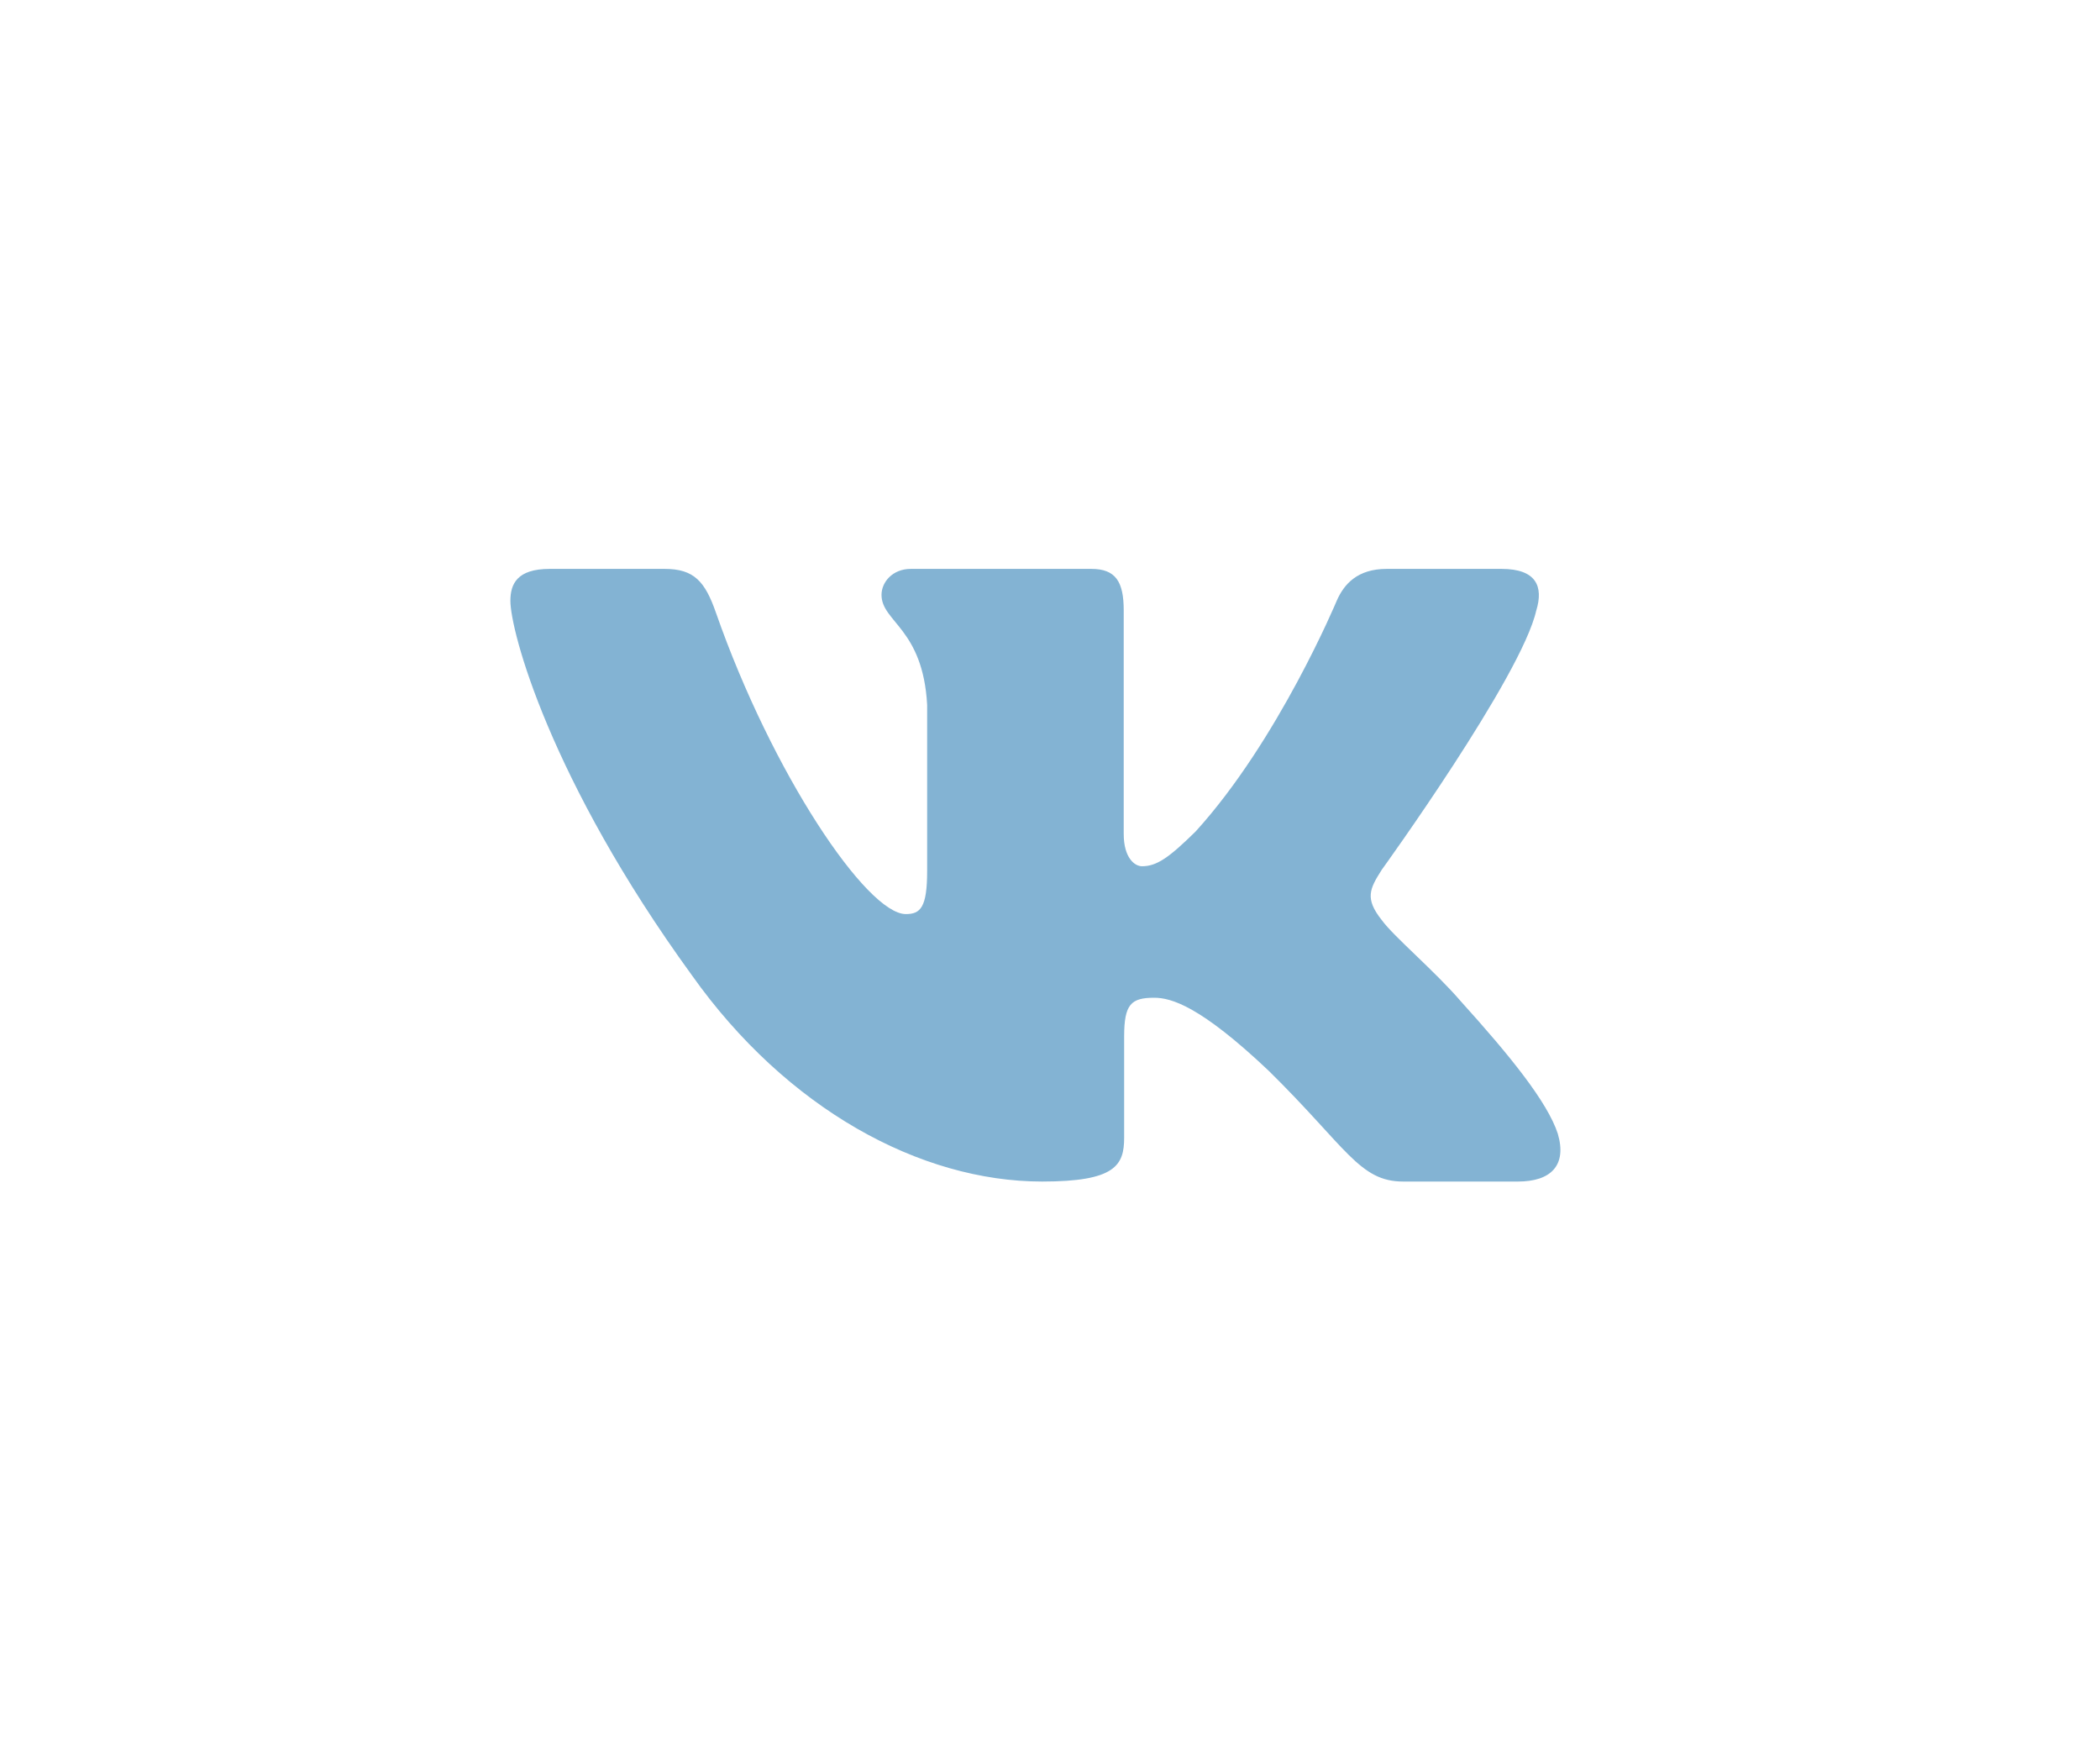
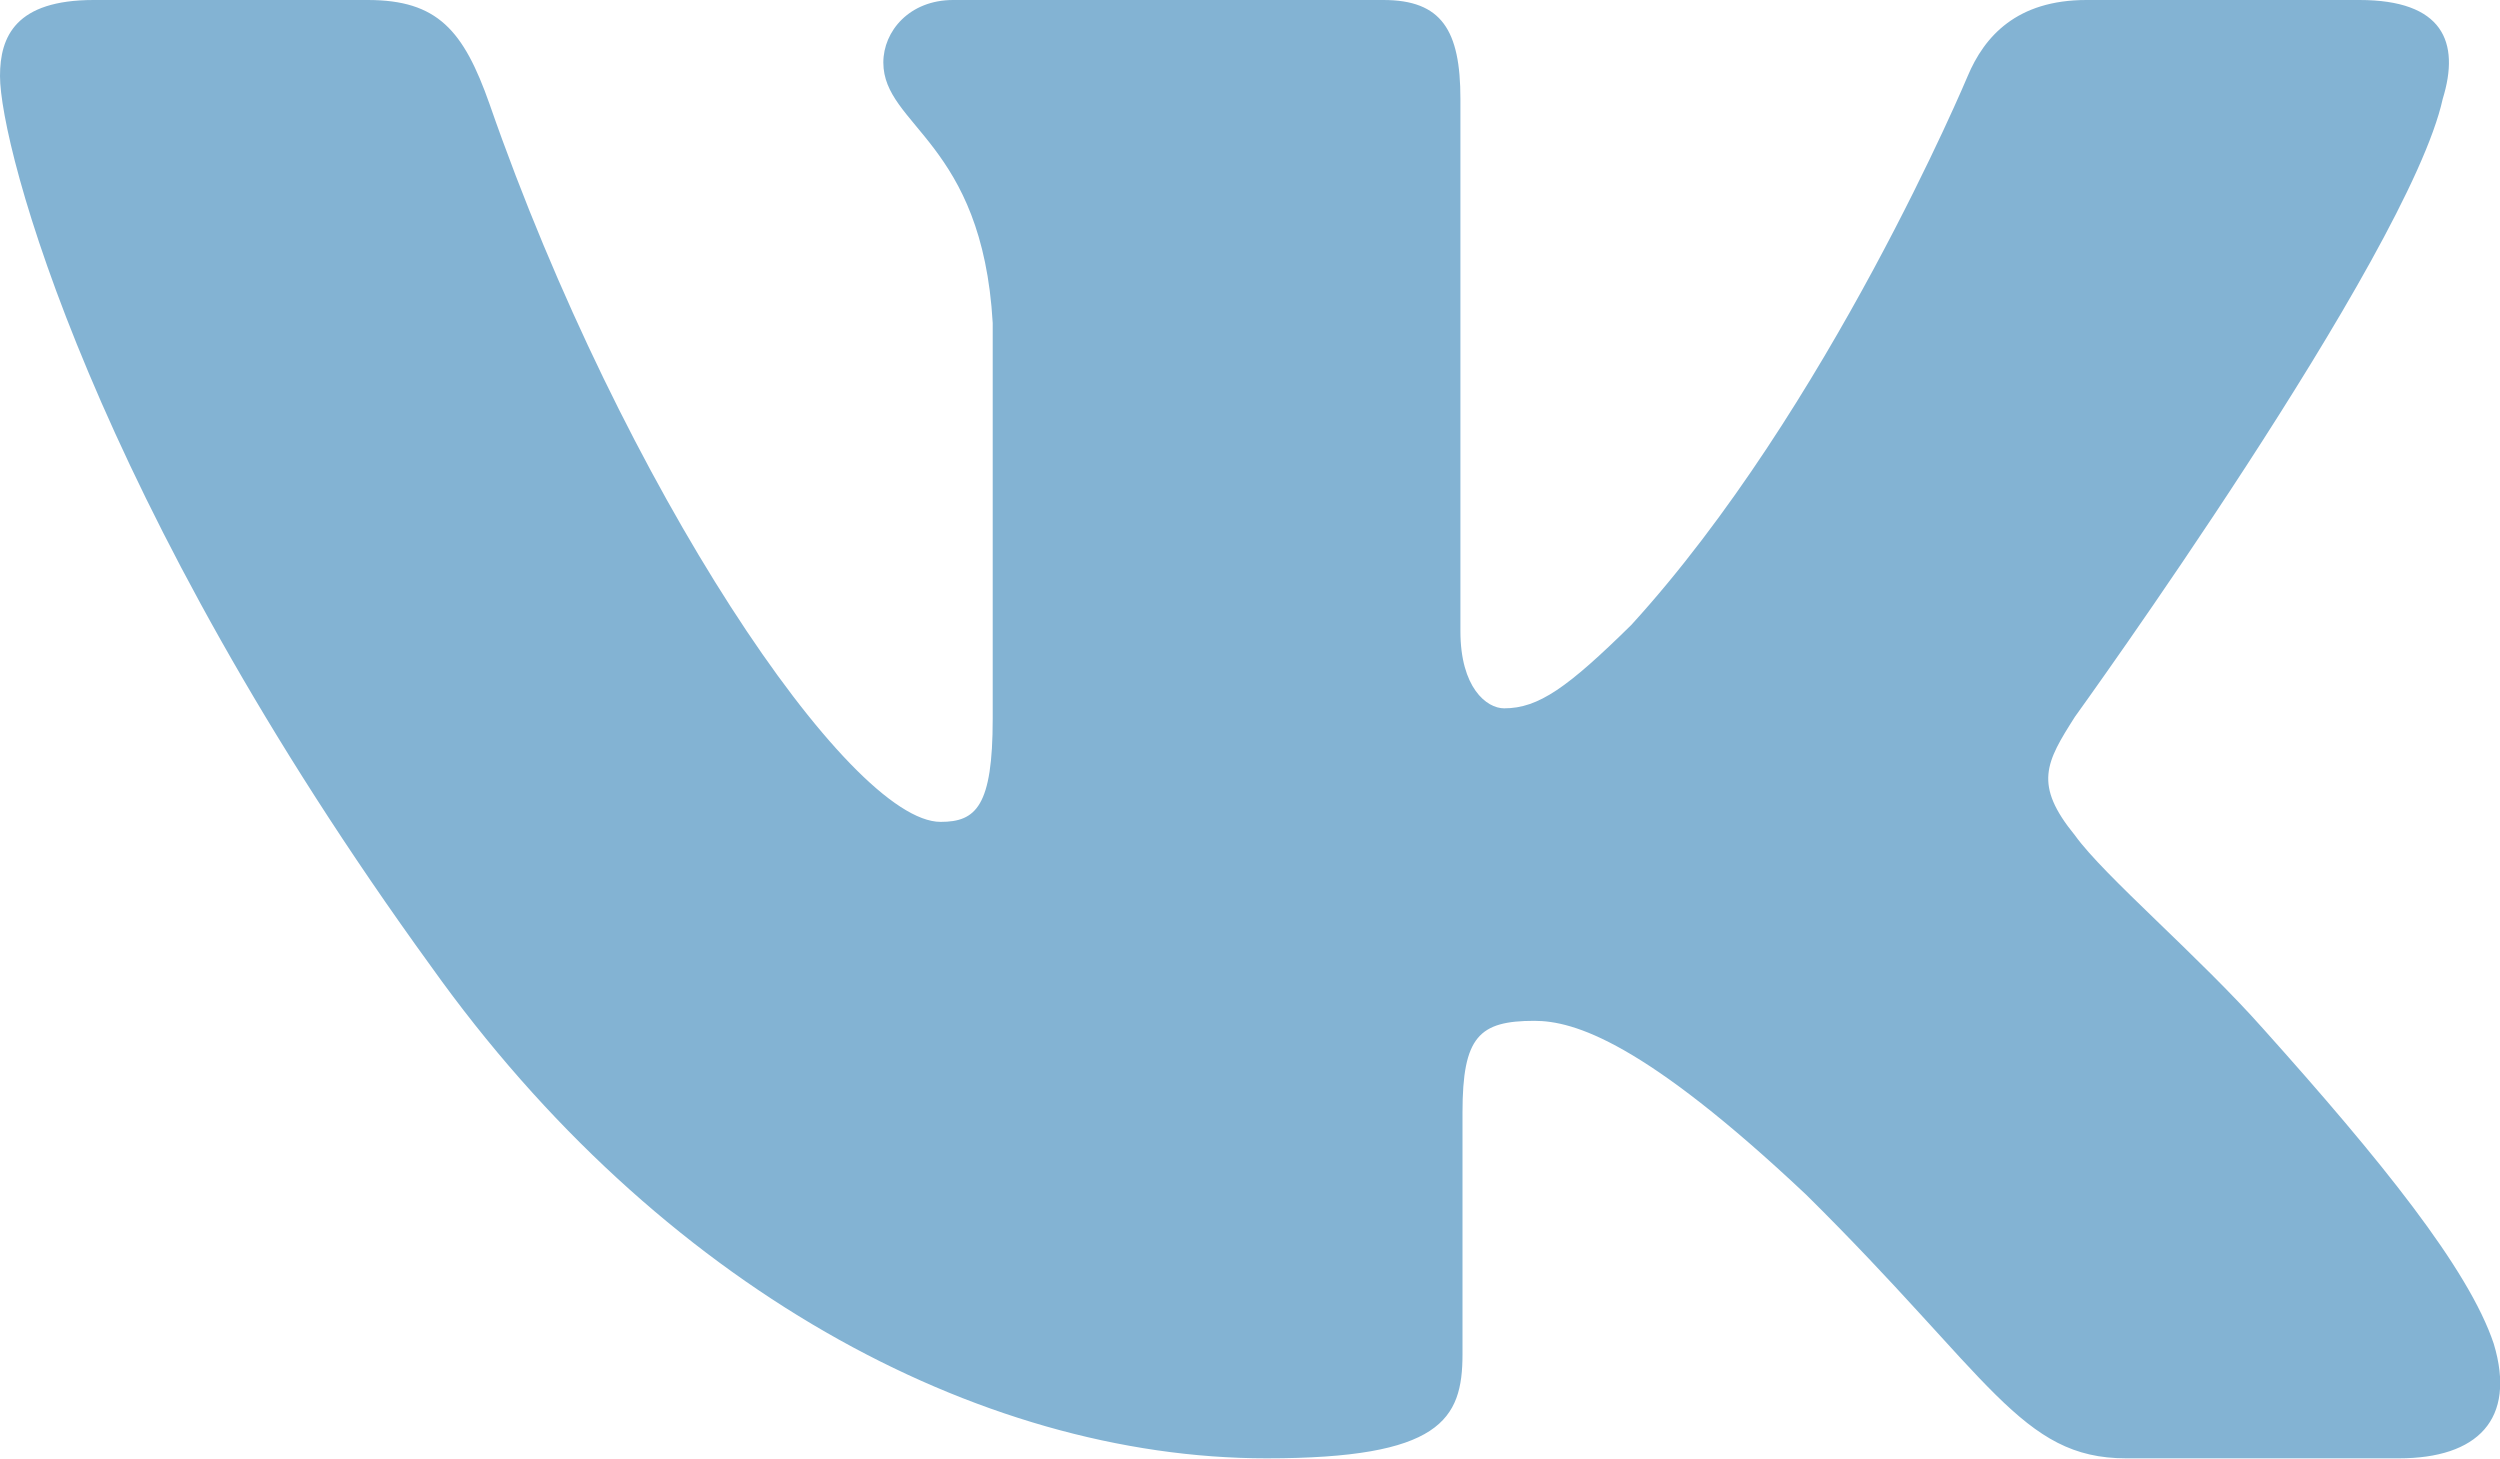
- <svg xmlns="http://www.w3.org/2000/svg" width="48" height="40" fill="none" viewBox="0 0 48 40">
-   <path fill="#83b3d3" fill-rule="evenodd" d="M35.116 13.948c.166-.546 0-.948-.795-.948h-2.625c-.668 0-.976.347-1.143.73 0 0-1.335 3.196-3.226 5.272-.612.602-.89.793-1.224.793-.167 0-.418-.191-.418-.738v-5.109c0-.656-.184-.948-.74-.948h-4.128c-.417 0-.668.304-.668.593 0 .621.946.765 1.043 2.513v3.798c0 .833-.153.984-.487.984-.89 0-3.055-3.211-4.34-6.885-.249-.715-.5-1.003-1.172-1.003h-2.627c-.75 0-.9.347-.9.73 0 .682.89 4.07 4.145 8.551C17.981 25.341 21.036 27 23.82 27c1.67 0 1.875-.368 1.875-1.003v-2.313c0-.737.158-.884.687-.884.39 0 1.057.192 2.615 1.667C30.776 26.216 31.07 27 32.071 27h2.625c.75 0 1.126-.368.91-1.096-.238-.724-1.088-1.775-2.215-3.022-.612-.71-1.53-1.475-1.809-1.858-.389-.491-.278-.71 0-1.147 0 0 3.2-4.426 3.533-5.929z" clip-rule="evenodd" />
+ <svg xmlns="http://www.w3.org/2000/svg" width="24" height="14" fill="none" viewBox="0 0 24 14">
+   <path fill="#83b3d3" fill-rule="evenodd" d="M23.45.95c.17-.55 0-.95-.8-.95h-2.62c-.67 0-.98.35-1.14.73 0 0-1.34 3.2-3.23 5.27-.61.6-.89.8-1.22.8-.17 0-.42-.2-.42-.74V.95c0-.66-.18-.95-.74-.95H9.15c-.42 0-.67.3-.67.6 0 .61.95.76 1.05 2.5v3.8c0 .84-.16.99-.5.99-.88 0-3.05-3.21-4.33-6.89-.25-.71-.5-1-1.17-1H.9C.15 0 0 .35 0 .73c0 .68.89 4.07 4.14 8.55C6.32 12.34 9.38 14 12.16 14c1.67 0 1.88-.37 1.88-1v-2.32c0-.73.16-.88.69-.88.38 0 1.05.2 2.61 1.67C19.11 13.22 19.4 14 20.41 14h2.62c.75 0 1.13-.37.91-1.1-.24-.72-1.09-1.77-2.21-3.02-.62-.7-1.53-1.47-1.81-1.86-.4-.49-.28-.7 0-1.14 0 0 3.2-4.43 3.53-5.93" clip-rule="evenodd" />
</svg>
